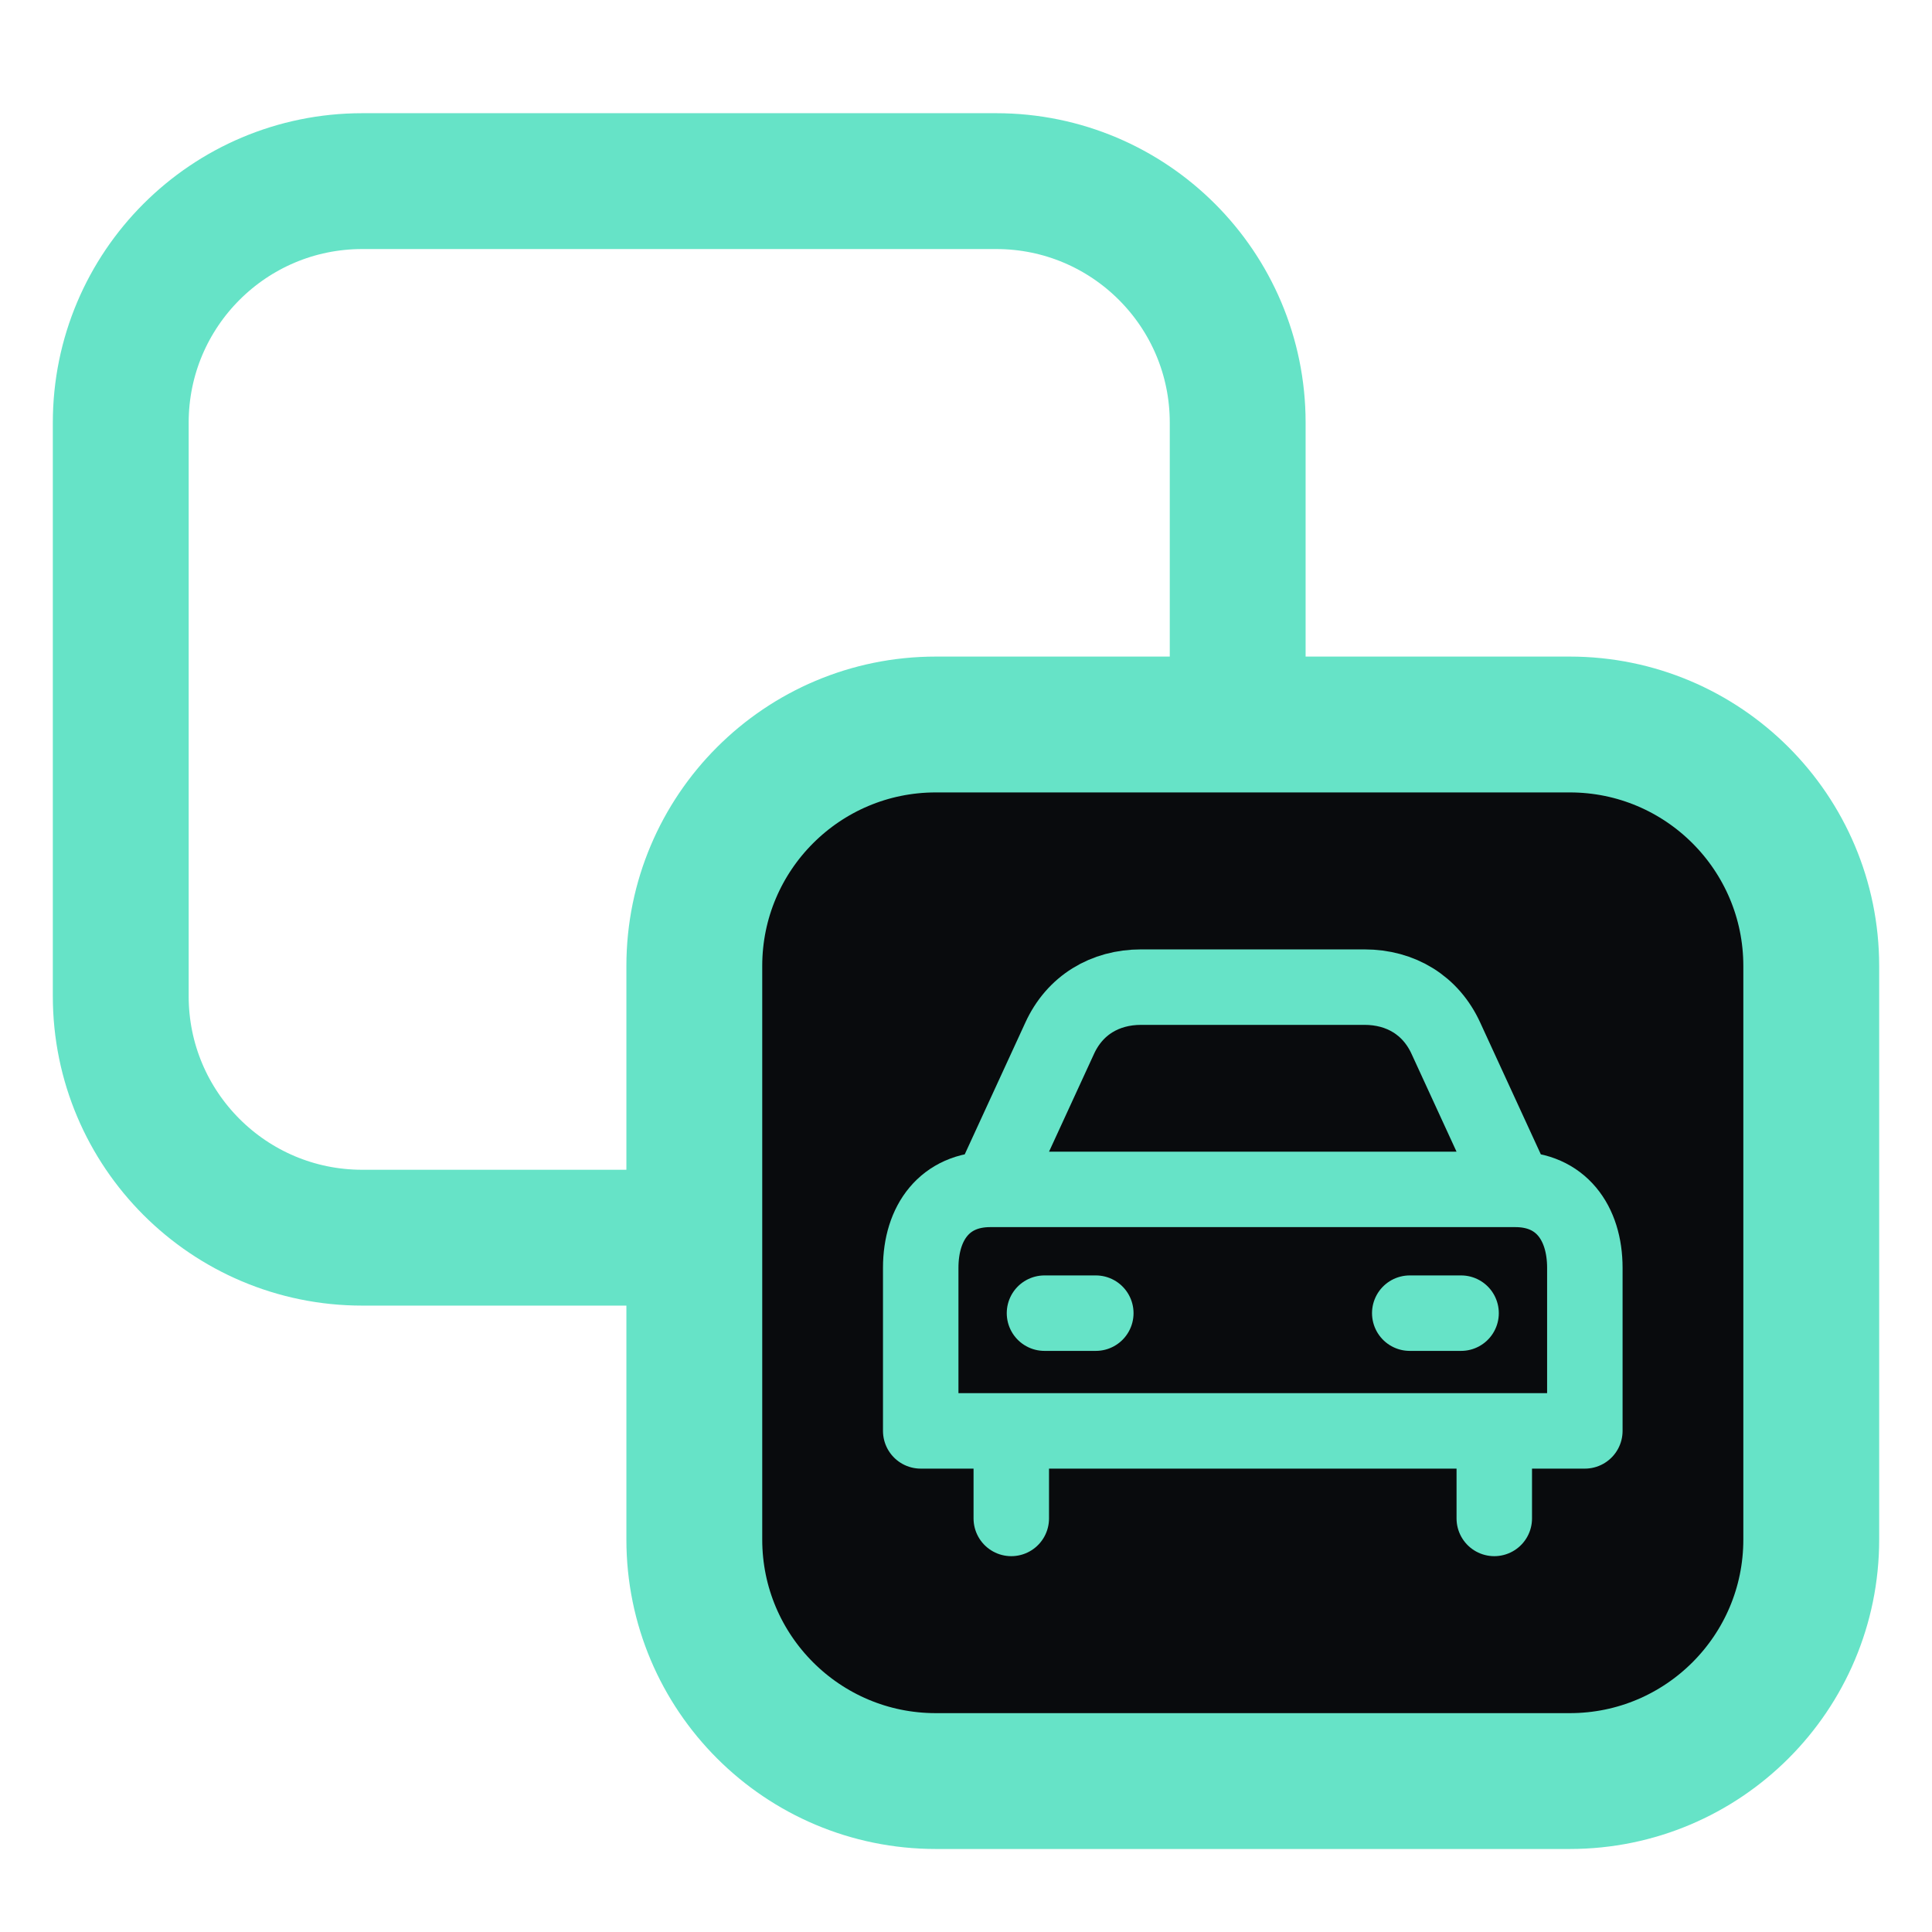
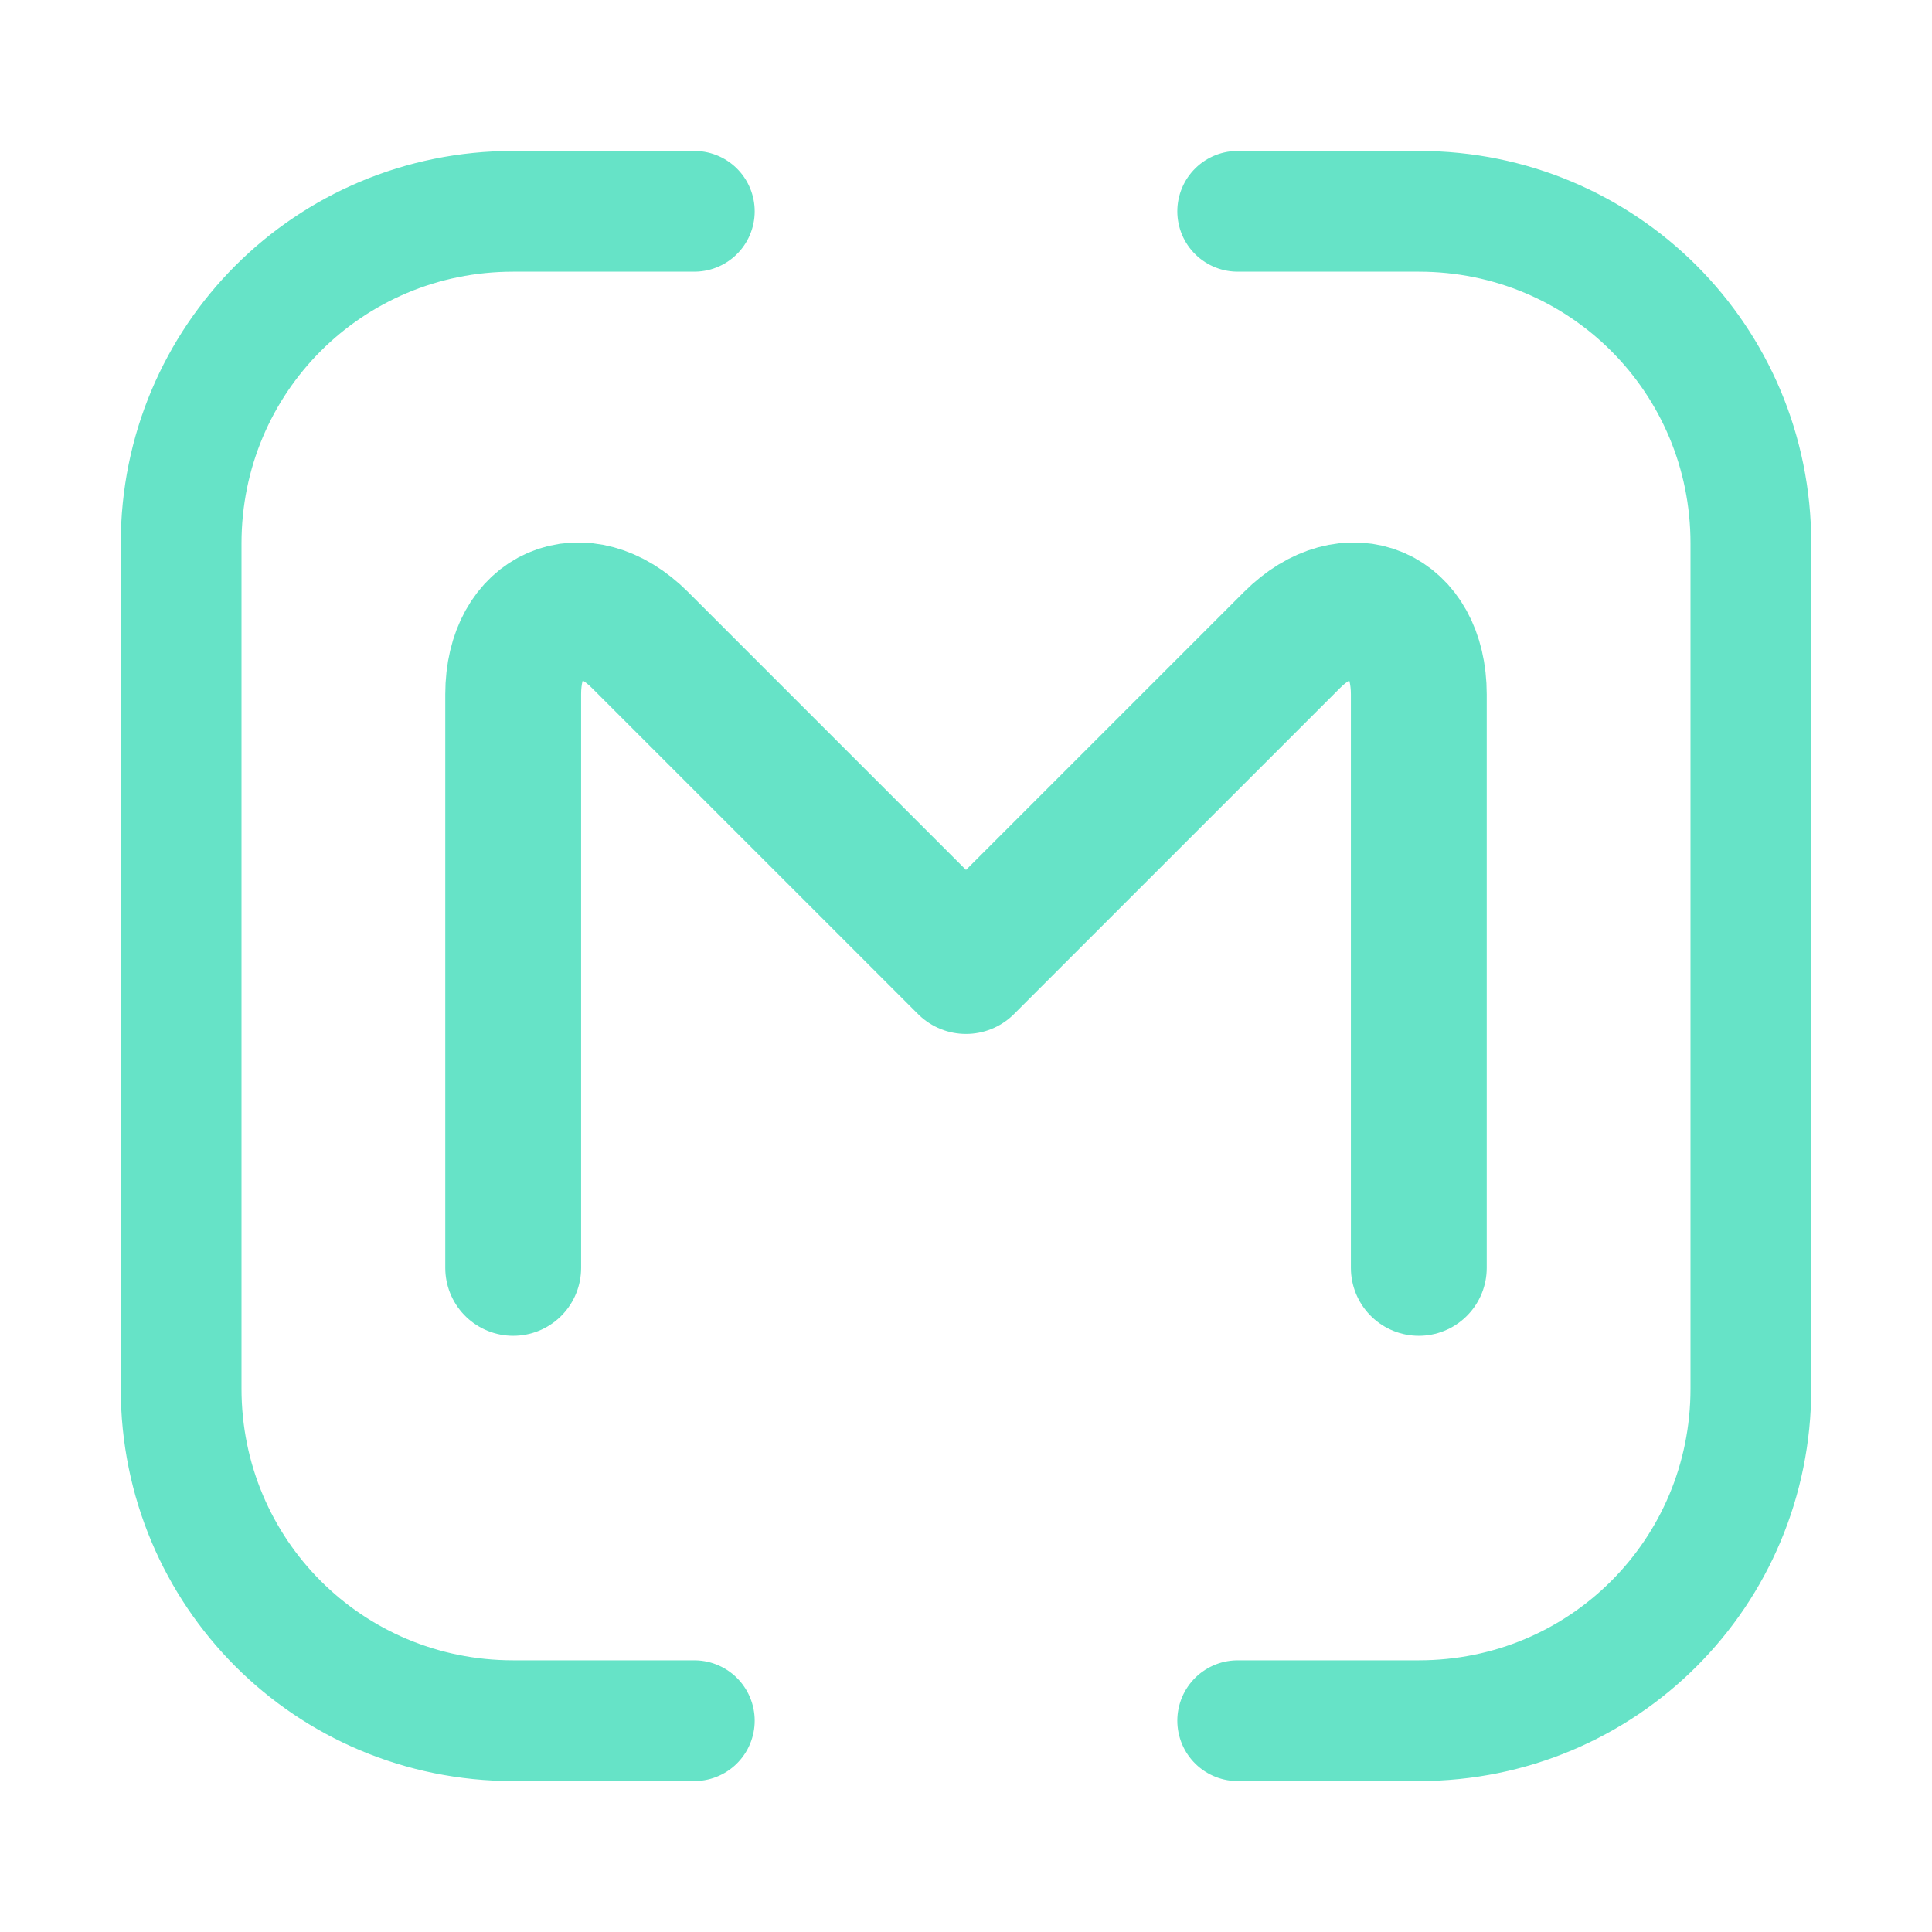
<svg xmlns="http://www.w3.org/2000/svg" viewBox="0 0 64 64" fill="none">
-   <rect x="4" y="6" width="37" height="35" rx="8" stroke="#66e3c7" stroke-width="4.5" />
-   <rect x="23" y="24" width="37" height="35" rx="8" fill="#090b0d" stroke="#66e3c7" stroke-width="4.5" />
-   <path d="M32.8 39.4L35.1 34.4C35.6 33.3 36.6 32.7 37.8 32.7H45.2C46.4 32.7 47.4 33.3 47.9 34.4L50.2 39.4M32.8 39.4H50.2C51.7 39.4 52.5 40.5 52.5 42V47.4H30.5V42C30.5 40.5 31.3 39.4 32.8 39.4ZM33.5 47.4V50.3M49.5 47.4V50.3M34.6 43.5H36.3M46.7 43.5H48.4" stroke="#66e3c7" stroke-width="2.5" stroke-linecap="round" stroke-linejoin="round" />
+   <path d="M23 7H17C10.9 7 6 11.9 6 18V46C6 52.1 10.9 57 17 57H23" stroke="#66e3c7" stroke-width="4" stroke-linecap="round" />
+   <path d="M41 7H47C53.1 7 58 11.9 58 18V46C58 52.1 53.1 57 47 57H41" stroke="#66e3c7" stroke-width="4" stroke-linecap="round" />
+   <path d="M17 42V23C17 20.3 19.3 19.3 21.2 21.2L32 32L42.8 21.2C44.7 19.3 47 20.3 47 23V42" stroke="#66e3c7" stroke-width="4.5" stroke-linecap="round" stroke-linejoin="round" />
</svg>
